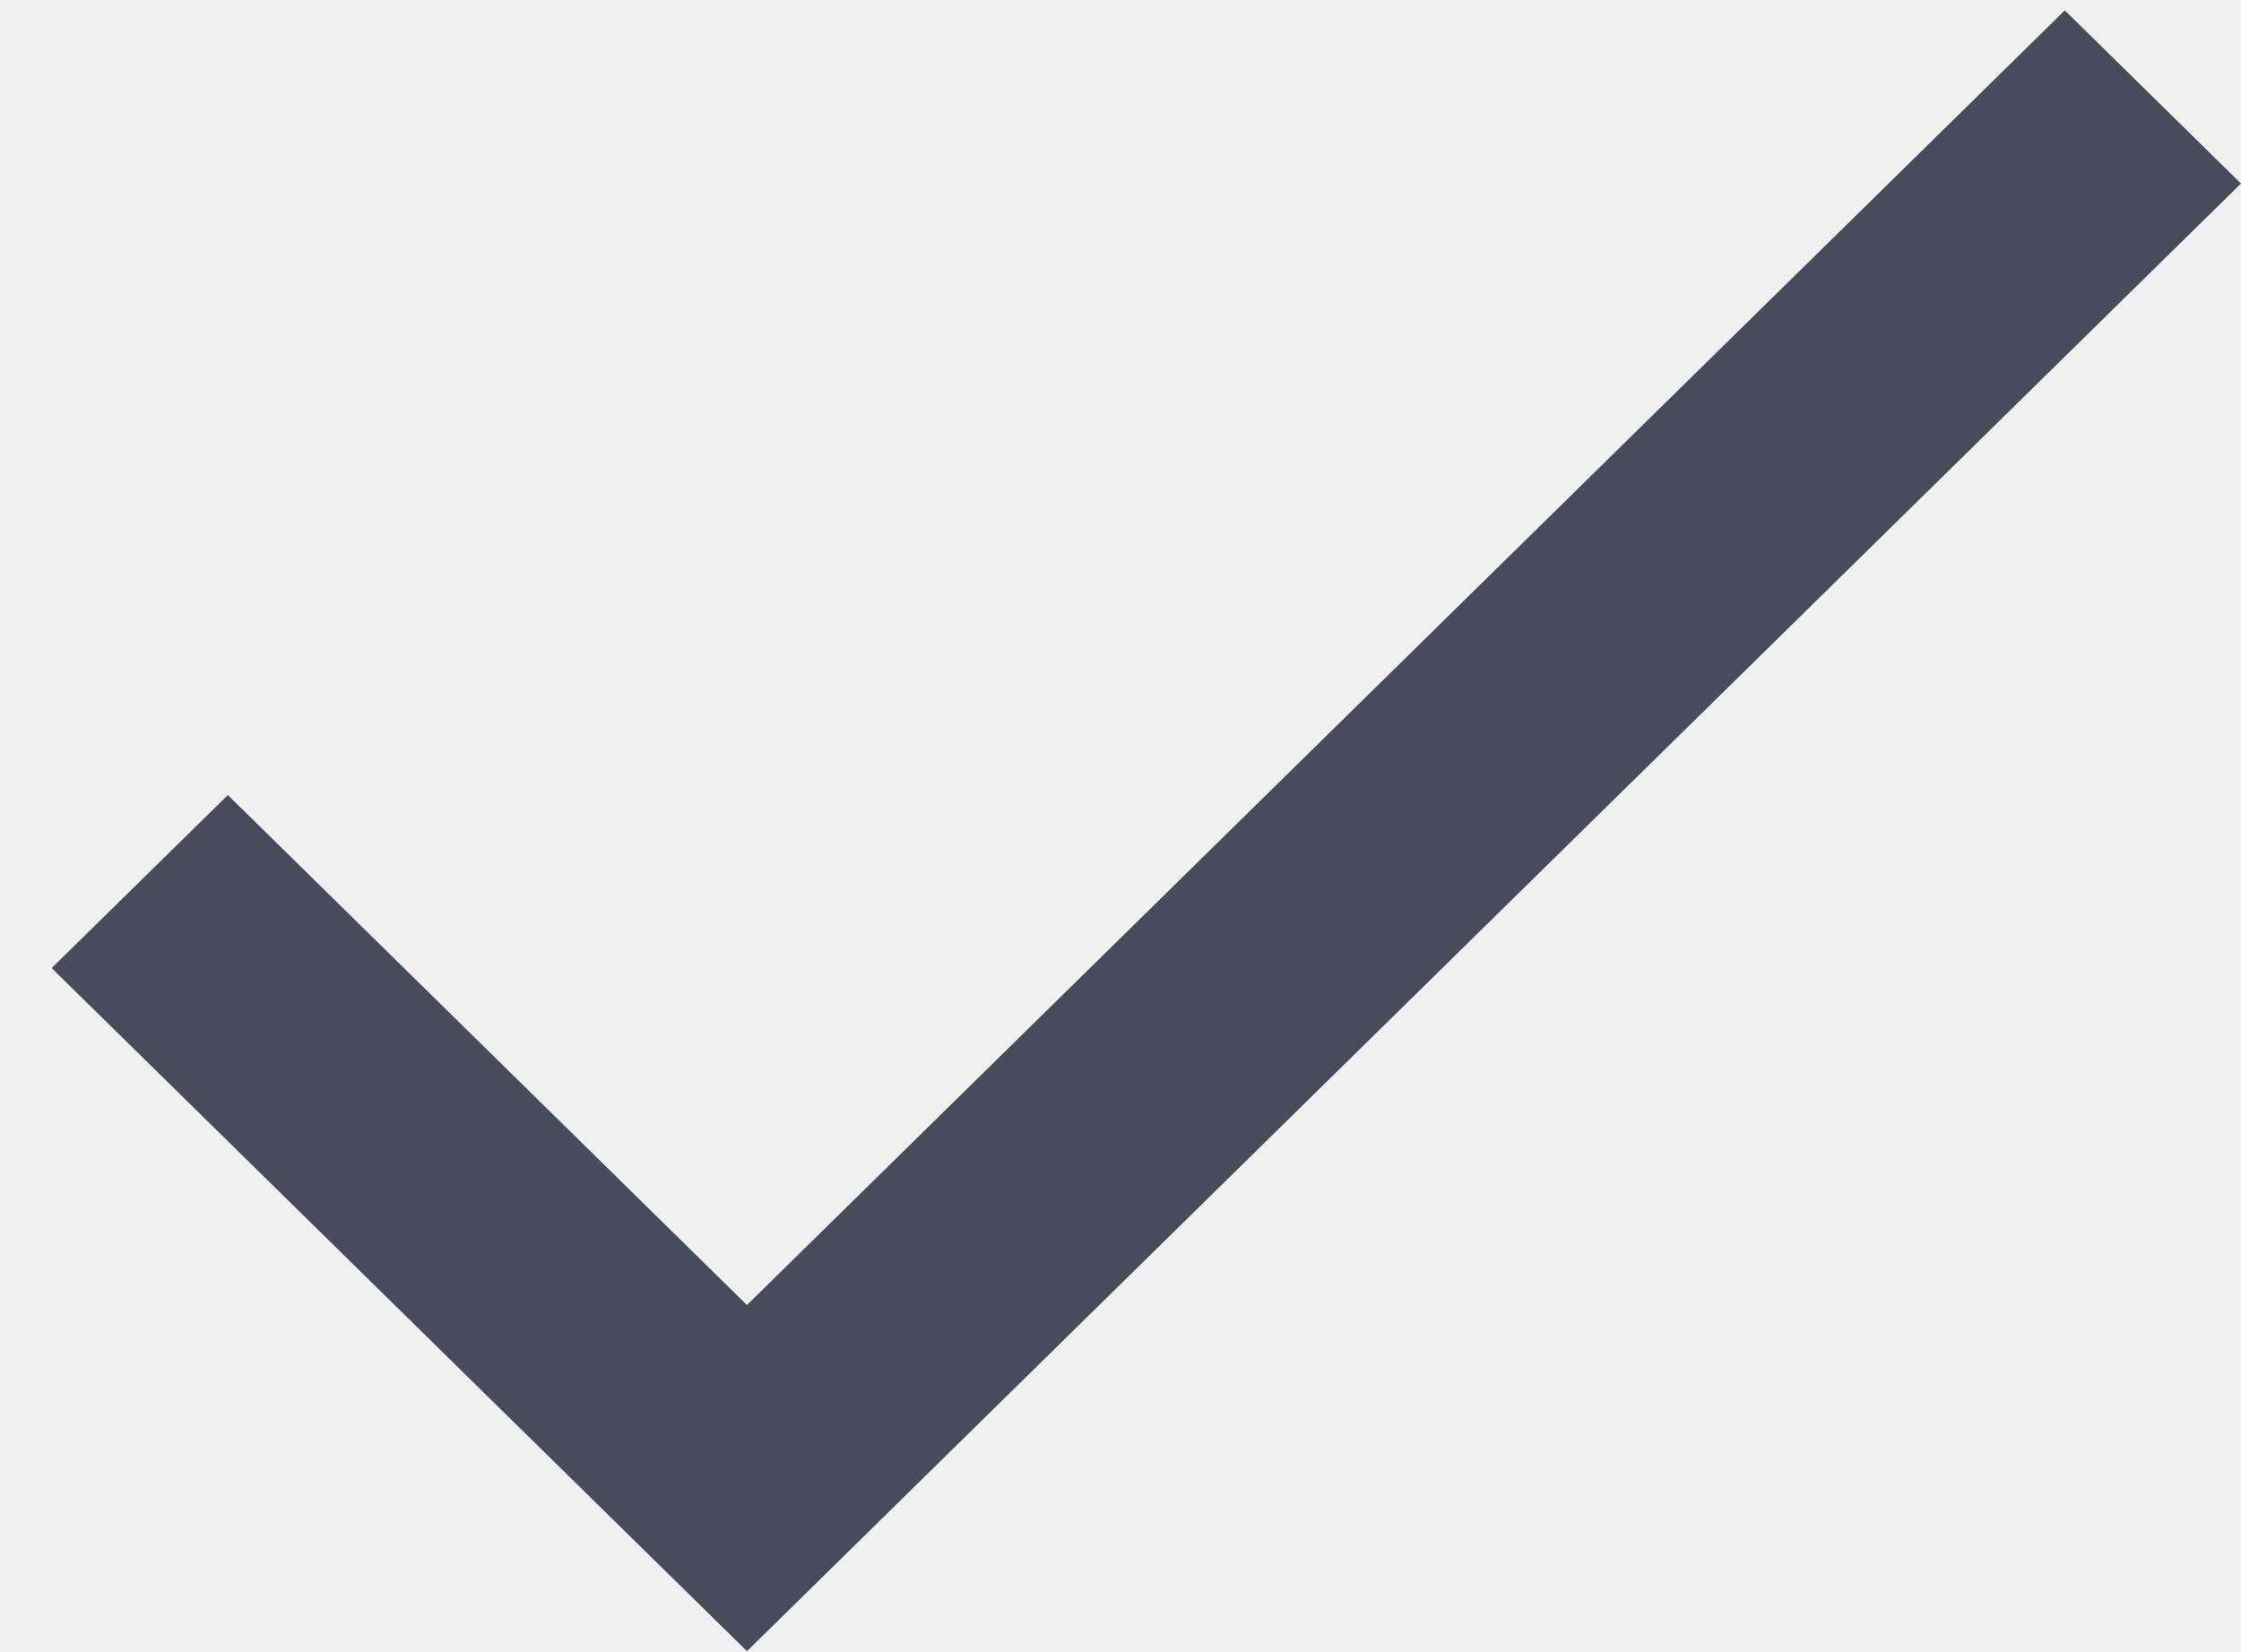
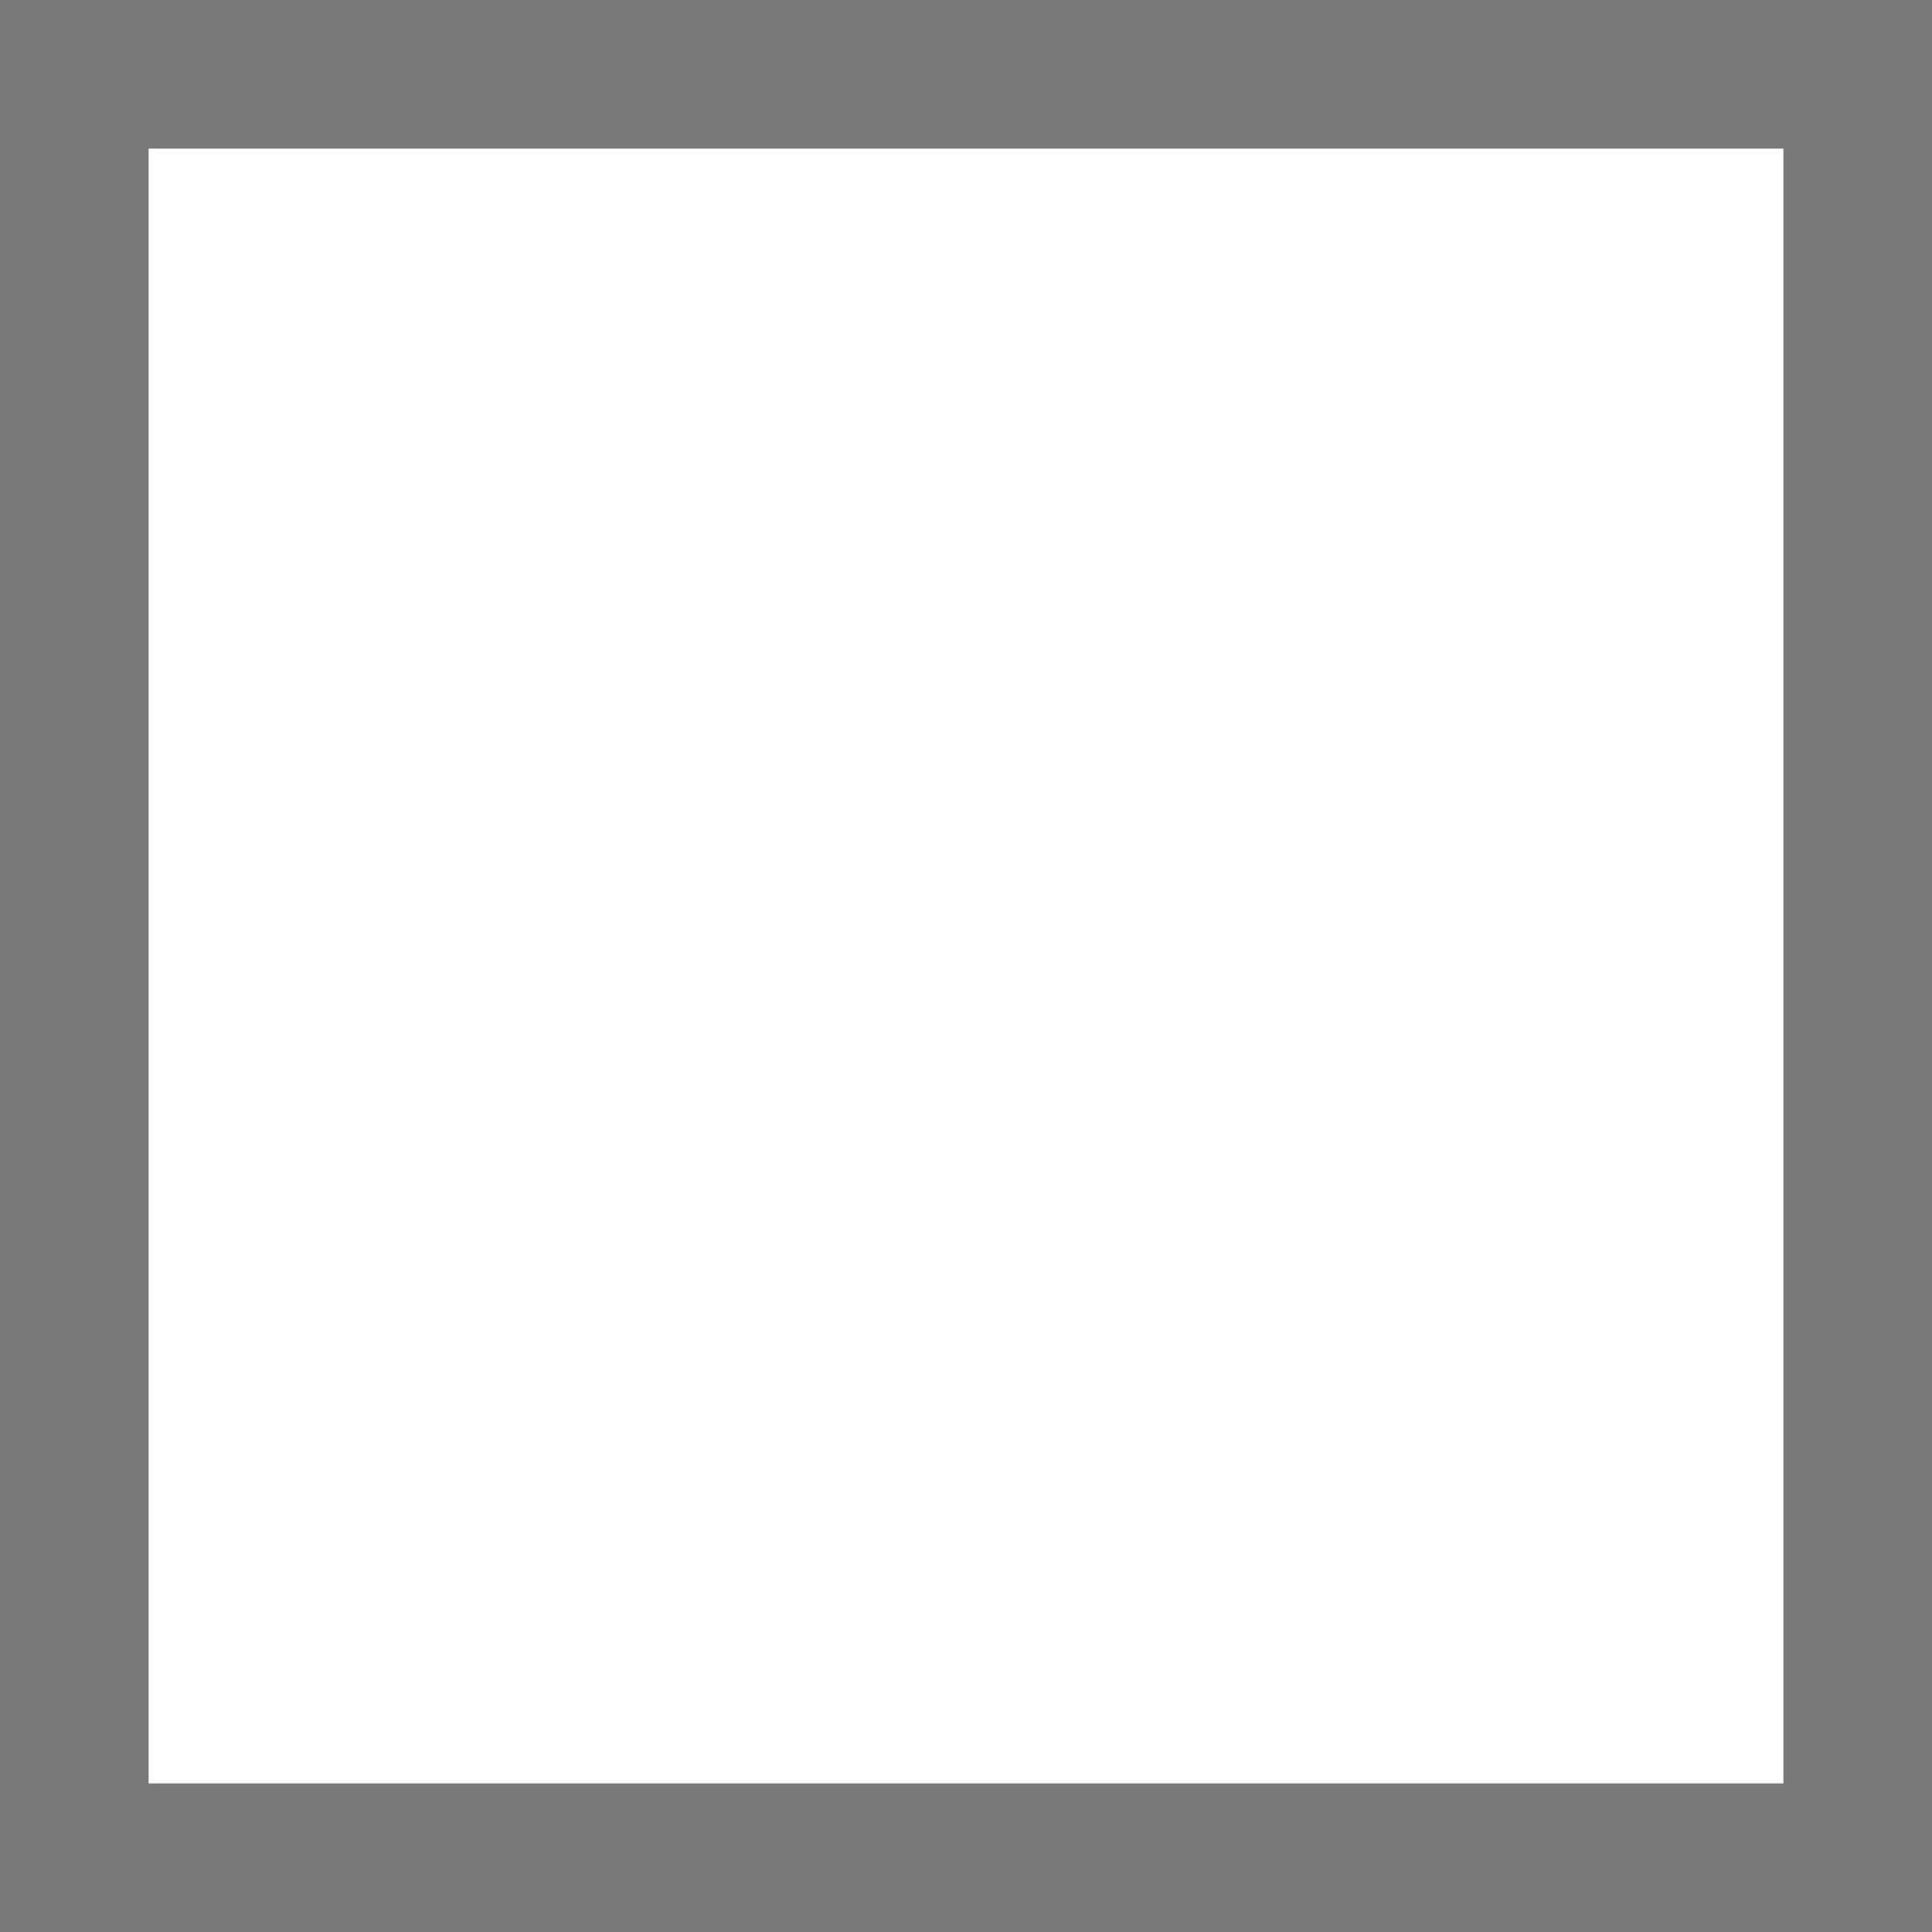
- <svg xmlns="http://www.w3.org/2000/svg" version="1.1" width="19px" height="14px">
-   <g transform="matrix(1 0 0 1 -629 -1276 )">
-     <path d="M 17.506 0.088  L 6.333 11.065  L 1.932 6.741  L 0.438 8.208  L 6.333 14  L 19 1.556  L 17.506 0.088  Z " fill-rule="nonzero" fill="#464c5b" stroke="none" transform="matrix(1 0 0 1 629 1276 )" />
-   </g>
+ <svg xmlns="http://www.w3.org/2000/svg" version="1.1" width="13px" height="13px" viewBox="418 486  13 13">
+   <path d="M 418.5 486.5  L 430.5 486.5  L 430.5 498.5  L 418.5 498.5  L 418.5 486.5  Z " fill-rule="nonzero" fill="#ffffff" stroke="none" />
+   <path d="M 418.5 486.5  L 430.5 486.5  L 430.5 498.5  L 418.5 498.5  L 418.5 486.5  Z " stroke-width="1" stroke="#797979" fill="none" />
</svg>
